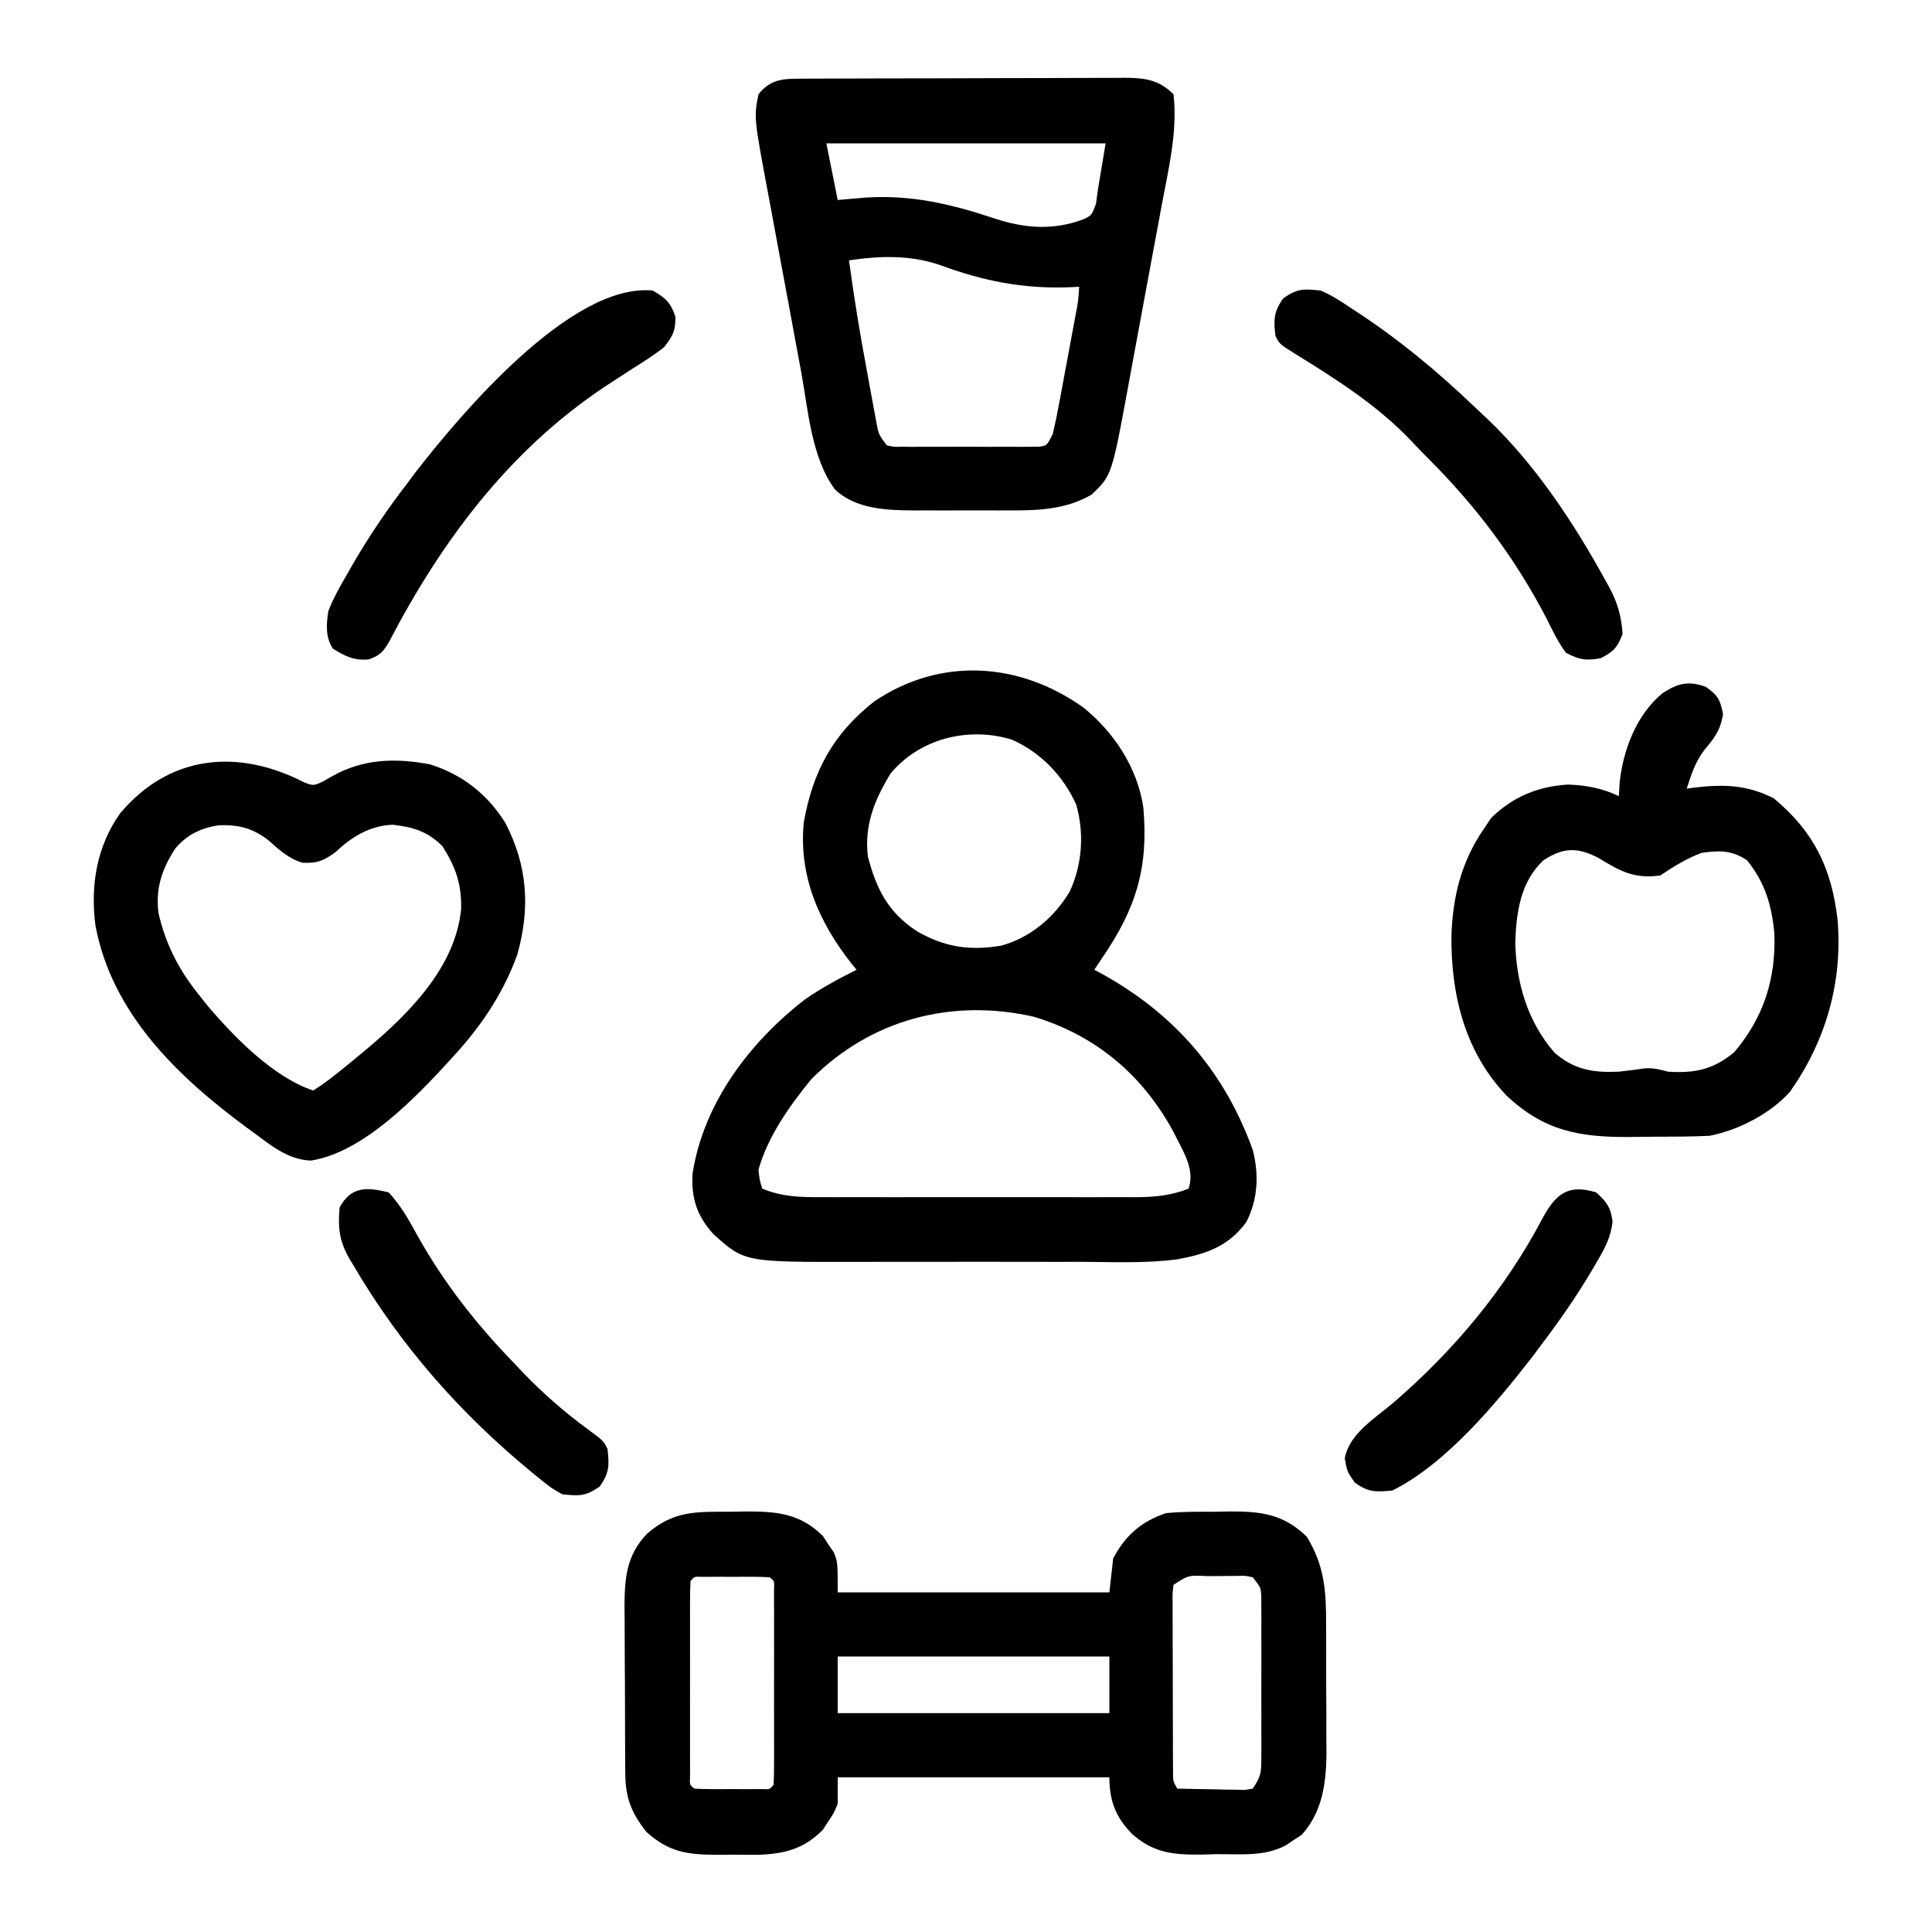
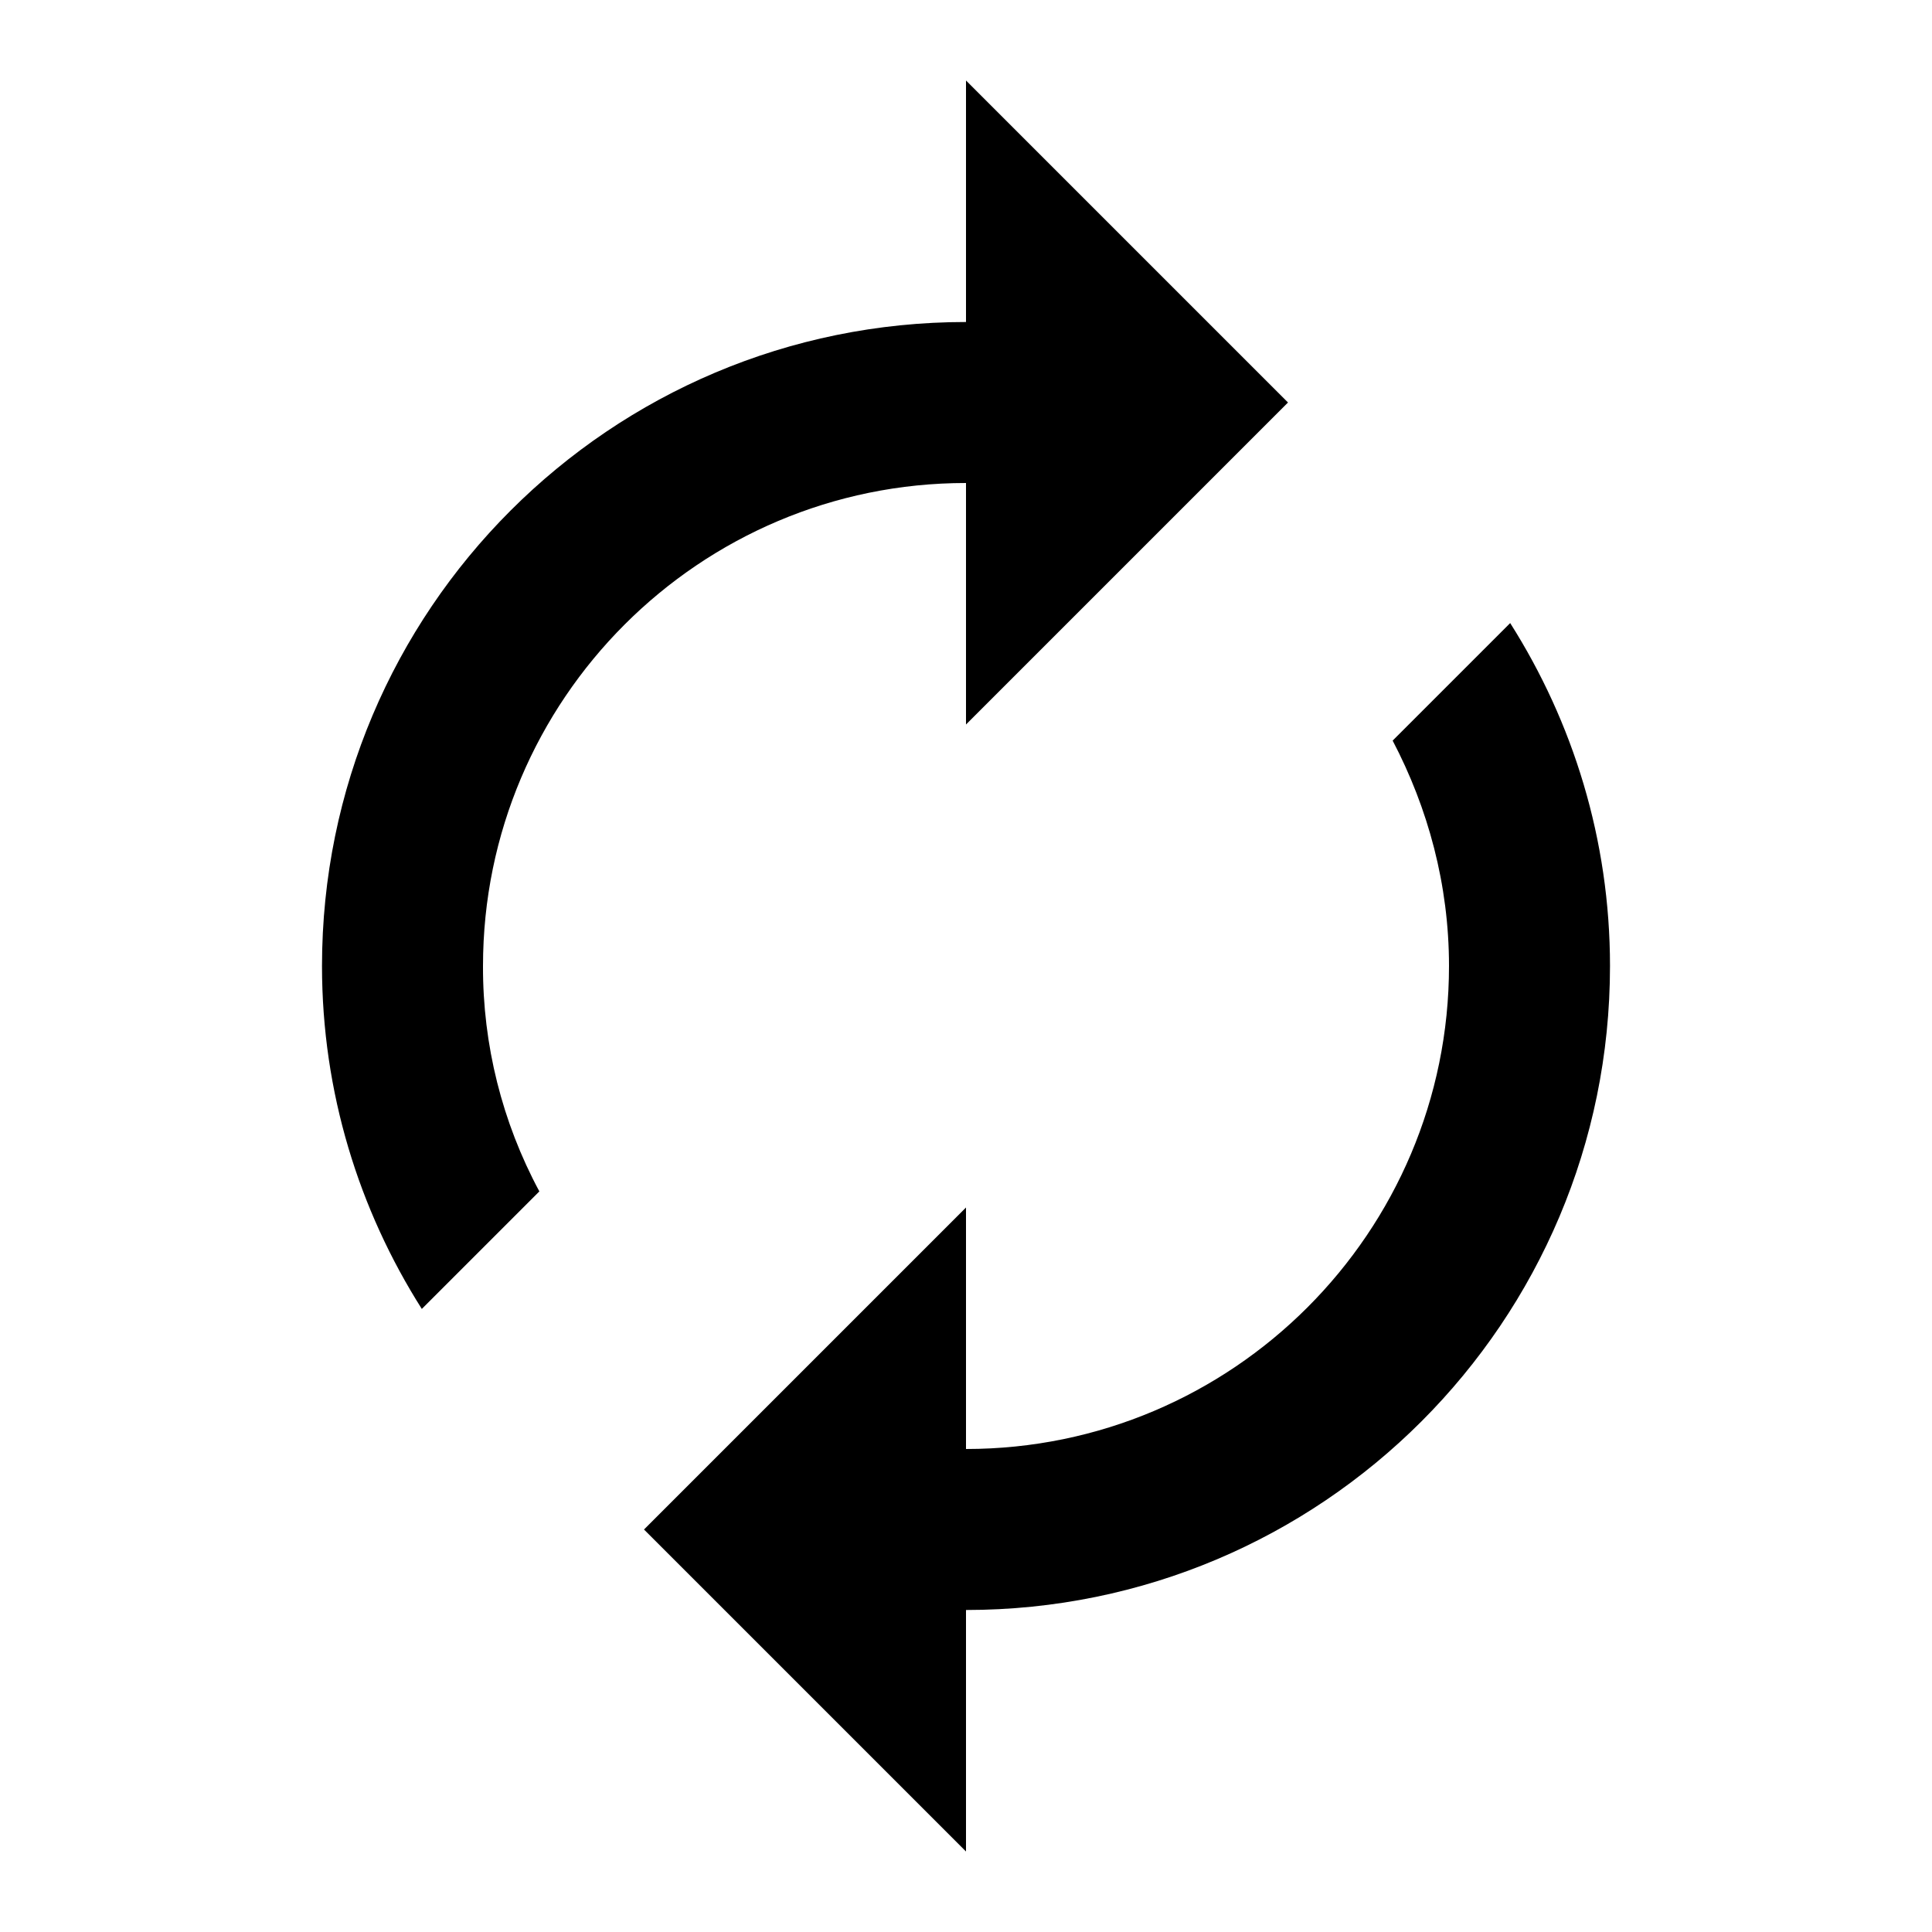
- <svg xmlns="http://www.w3.org/2000/svg" version="1.1" width="512" height="512">
-   <path d="M0 0 C1.25 -0.024 2.501 -0.049 3.789 -0.074 C12.107 -0.101 18.289 0.443 24.344 6.453 C24.808 7.17 25.272 7.887 25.75 8.625 C26.235 9.331 26.719 10.038 27.219 10.766 C28.25 13.375 28.25 13.375 28.25 21.375 C52.01 21.375 75.77 21.375 100.25 21.375 C100.58 18.405 100.91 15.435 101.25 12.375 C104.473 6.274 108.727 2.56 115.25 0.375 C119.679 -0.066 124.114 0.005 128.562 0 C129.761 -0.024 130.959 -0.049 132.193 -0.074 C140.496 -0.102 146.392 0.621 152.562 6.625 C157.315 14.37 157.706 21.15 157.684 30.055 C157.689 31.263 157.694 32.471 157.699 33.715 C157.706 36.262 157.705 38.808 157.696 41.355 C157.688 45.231 157.716 49.105 157.748 52.98 C157.75 55.464 157.749 57.947 157.746 60.43 C157.757 61.578 157.769 62.726 157.78 63.909 C157.712 71.868 156.737 79.514 151.215 85.629 C150.546 86.061 149.877 86.493 149.188 86.938 C148.516 87.393 147.844 87.848 147.152 88.316 C141.457 91.486 134.894 90.68 128.562 90.75 C127.308 90.787 126.053 90.825 124.76 90.863 C117.259 90.934 111.974 90.479 106.25 85.375 C101.883 80.893 100.25 76.615 100.25 70.375 C76.49 70.375 52.73 70.375 28.25 70.375 C28.25 72.685 28.25 74.995 28.25 77.375 C27.219 79.887 27.219 79.887 25.75 82.062 C25.286 82.788 24.822 83.514 24.344 84.262 C19.41 89.241 14.541 90.601 7.59 90.906 C5.122 90.917 2.655 90.906 0.188 90.875 C-1.053 90.89 -2.294 90.906 -3.572 90.922 C-11.572 90.888 -16.398 90.269 -22.457 84.848 C-26.437 79.771 -27.993 75.864 -28.041 69.427 C-28.053 68.251 -28.066 67.076 -28.079 65.866 C-28.083 63.973 -28.083 63.973 -28.086 62.043 C-28.093 60.737 -28.099 59.432 -28.106 58.086 C-28.118 55.325 -28.122 52.564 -28.121 49.802 C-28.12 46.282 -28.148 42.762 -28.182 39.242 C-28.21 35.863 -28.209 32.484 -28.211 29.105 C-28.225 27.85 -28.24 26.595 -28.254 25.301 C-28.215 17.723 -27.798 11.605 -22.303 5.863 C-15.198 -0.373 -9.118 0.009 0 0 Z M-10.75 18.375 C-10.849 20.058 -10.878 21.744 -10.879 23.43 C-10.883 24.508 -10.886 25.585 -10.889 26.696 C-10.887 27.869 -10.885 29.042 -10.883 30.25 C-10.884 31.445 -10.885 32.64 -10.886 33.871 C-10.886 36.403 -10.885 38.935 -10.88 41.467 C-10.875 45.358 -10.88 49.249 -10.887 53.141 C-10.886 55.594 -10.885 58.047 -10.883 60.5 C-10.885 61.673 -10.887 62.846 -10.889 64.054 C-10.886 65.132 -10.883 66.21 -10.879 67.32 C-10.879 68.274 -10.878 69.228 -10.877 70.211 C-10.992 72.355 -10.992 72.355 -9.75 73.375 C-8.273 73.474 -6.792 73.506 -5.312 73.508 C-3.971 73.51 -3.971 73.51 -2.602 73.512 C-1.19 73.506 -1.19 73.506 0.25 73.5 C1.191 73.504 2.132 73.508 3.102 73.512 C3.996 73.51 4.891 73.509 5.812 73.508 C7.052 73.506 7.052 73.506 8.316 73.504 C10.257 73.588 10.257 73.588 11.25 72.375 C11.349 70.692 11.378 69.006 11.379 67.32 C11.383 66.242 11.386 65.165 11.389 64.054 C11.387 62.881 11.385 61.708 11.383 60.5 C11.384 59.305 11.385 58.11 11.386 56.879 C11.386 54.347 11.385 51.815 11.38 49.283 C11.375 45.392 11.38 41.501 11.387 37.609 C11.386 35.156 11.385 32.703 11.383 30.25 C11.385 29.077 11.387 27.904 11.389 26.696 C11.386 25.618 11.383 24.54 11.379 23.43 C11.379 22.476 11.378 21.522 11.377 20.539 C11.492 18.395 11.492 18.395 10.25 17.375 C8.773 17.276 7.292 17.244 5.812 17.242 C4.918 17.241 4.023 17.24 3.102 17.238 C1.69 17.244 1.69 17.244 0.25 17.25 C-0.691 17.246 -1.632 17.242 -2.602 17.238 C-3.943 17.24 -3.943 17.24 -5.312 17.242 C-6.552 17.244 -6.552 17.244 -7.816 17.246 C-9.757 17.162 -9.757 17.162 -10.75 18.375 Z M117.25 19.375 C116.951 21.665 116.951 21.665 117.007 24.344 C117.004 25.378 117.001 26.413 116.998 27.479 C117.005 28.599 117.012 29.72 117.02 30.875 C117.02 32.022 117.02 33.168 117.021 34.35 C117.024 36.777 117.032 39.205 117.044 41.633 C117.062 45.359 117.065 49.086 117.064 52.812 C117.069 55.167 117.075 57.521 117.082 59.875 C117.083 60.996 117.084 62.117 117.085 63.271 C117.092 64.306 117.098 65.34 117.105 66.406 C117.109 67.32 117.112 68.233 117.116 69.174 C117.108 71.418 117.108 71.418 118.25 73.375 C121.542 73.462 124.833 73.515 128.125 73.562 C129.531 73.6 129.531 73.6 130.965 73.639 C131.861 73.648 132.757 73.658 133.68 73.668 C134.921 73.692 134.921 73.692 136.187 73.716 C136.868 73.603 137.549 73.491 138.25 73.375 C140.412 70.132 140.502 69.236 140.509 65.492 C140.515 64.501 140.521 63.51 140.528 62.489 C140.524 61.42 140.52 60.351 140.516 59.25 C140.518 58.152 140.519 57.053 140.521 55.921 C140.523 53.598 140.519 51.275 140.511 48.951 C140.5 45.389 140.511 41.828 140.523 38.266 C140.522 36.01 140.52 33.755 140.516 31.5 C140.52 30.431 140.524 29.362 140.528 28.261 C140.522 27.27 140.515 26.279 140.509 25.258 C140.507 24.385 140.506 23.513 140.504 22.614 C140.391 20.09 140.391 20.09 138.25 17.375 C136.256 16.928 136.256 16.928 133.969 17.012 C132.706 17.013 132.706 17.013 131.418 17.014 C130.538 17.03 129.657 17.046 128.75 17.062 C127.87 17.059 126.989 17.056 126.082 17.053 C121.148 16.817 121.148 16.817 117.25 19.375 Z M28.25 38.375 C28.25 43.325 28.25 48.275 28.25 53.375 C52.01 53.375 75.77 53.375 100.25 53.375 C100.25 48.425 100.25 43.475 100.25 38.375 C76.49 38.375 52.73 38.375 28.25 38.375 Z " fill="#000000" transform="translate(193.75,400.625)" />
-   <path d="M0 0 C8.164 6.563 14.378 16.057 15.906 26.508 C17.301 42.493 14.008 53.236 4.906 66.508 C4.246 67.498 3.586 68.488 2.906 69.508 C3.633 69.897 4.36 70.286 5.109 70.688 C24.279 81.354 37.425 96.567 44.883 117.211 C46.583 123.696 46.288 130.297 43.219 136.32 C38.535 142.776 32.629 144.816 25.006 146.223 C16.649 147.358 8.039 146.933 -0.375 146.906 C-2.638 146.908 -4.902 146.911 -7.165 146.915 C-11.892 146.919 -16.619 146.913 -21.346 146.899 C-27.378 146.882 -33.409 146.892 -39.441 146.91 C-44.11 146.921 -48.779 146.917 -53.448 146.909 C-55.671 146.907 -57.894 146.91 -60.117 146.917 C-89.803 146.99 -89.803 146.99 -98.094 139.508 C-102.445 134.611 -103.913 130.082 -103.57 123.555 C-100.637 104.798 -88.445 88.716 -73.734 77.336 C-69.397 74.333 -64.804 71.872 -60.094 69.508 C-60.457 69.07 -60.821 68.631 -61.195 68.18 C-69.99 57.085 -75.451 44.807 -74.094 30.508 C-71.693 16.961 -66.396 7.057 -55.449 -1.578 C-37.928 -13.46 -16.947 -12.078 0 0 Z M-51.094 17.508 C-55.349 24.493 -58.087 31.216 -57.094 39.508 C-54.834 48.165 -51.73 54.266 -44.156 59.258 C-36.814 63.51 -30.125 64.53 -21.766 63.113 C-14.022 61.015 -7.687 55.615 -3.594 48.758 C-0.279 41.576 0.297 33.36 -1.895 25.715 C-5.323 18.115 -11.286 11.9 -18.969 8.508 C-30.442 5.025 -43.32 8.172 -51.094 17.508 Z M-72.094 98.508 C-77.831 105.547 -83.631 113.674 -86.094 122.508 C-85.788 125.24 -85.788 125.24 -85.094 127.508 C-79.75 129.707 -75.02 129.792 -69.344 129.767 C-67.897 129.772 -67.897 129.772 -66.42 129.777 C-63.239 129.786 -60.059 129.78 -56.879 129.773 C-54.662 129.775 -52.446 129.777 -50.229 129.779 C-45.586 129.782 -40.944 129.778 -36.301 129.769 C-30.358 129.757 -24.416 129.764 -18.473 129.776 C-13.896 129.783 -9.319 129.781 -4.742 129.775 C-2.552 129.774 -0.361 129.776 1.83 129.78 C4.896 129.785 7.961 129.778 11.027 129.767 C11.928 129.771 12.828 129.775 13.756 129.779 C18.827 129.745 23.165 129.394 27.906 127.508 C29.679 122.191 26.249 117.349 23.906 112.508 C15.753 97.433 3.429 86.992 -13.031 81.98 C-34.768 76.999 -56.229 82.595 -72.094 98.508 Z " fill="#000000" transform="translate(287.0938,187.4922)" />
-   <path d="M0 0 C0.821 -0.006 1.643 -0.011 2.489 -0.017 C3.387 -0.018 4.285 -0.02 5.21 -0.021 C6.158 -0.026 7.106 -0.031 8.083 -0.036 C11.225 -0.05 14.366 -0.057 17.507 -0.063 C19.688 -0.068 21.869 -0.074 24.05 -0.08 C28.625 -0.09 33.199 -0.096 37.774 -0.1 C43.638 -0.105 49.501 -0.129 55.364 -0.158 C59.87 -0.176 64.375 -0.182 68.881 -0.183 C71.043 -0.186 73.205 -0.194 75.366 -0.207 C78.39 -0.224 81.413 -0.222 84.436 -0.216 C85.33 -0.225 86.224 -0.234 87.144 -0.244 C92.368 -0.209 96.071 0.259 99.952 4.14 C101.058 14.008 98.625 23.905 96.812 33.547 C96.484 35.321 96.158 37.095 95.832 38.869 C95.149 42.571 94.459 46.273 93.763 49.973 C92.878 54.687 92.011 59.405 91.148 64.124 C90.477 67.783 89.797 71.441 89.115 75.098 C88.791 76.836 88.471 78.574 88.153 80.313 C83.614 105.082 83.614 105.082 78.265 110.203 C71.425 114.204 63.971 114.443 56.202 114.406 C55.304 114.408 54.406 114.41 53.481 114.412 C51.595 114.413 49.709 114.41 47.824 114.401 C44.96 114.39 42.097 114.401 39.234 114.414 C37.39 114.413 35.546 114.41 33.702 114.406 C32.858 114.41 32.014 114.414 31.145 114.418 C23.948 114.362 15.694 114.084 10.21 108.834 C3.993 100.461 3.109 87.743 1.281 77.734 C0.951 75.96 0.62 74.186 0.289 72.412 C-0.4 68.712 -1.081 65.01 -1.758 61.308 C-2.621 56.588 -3.502 51.872 -4.388 47.157 C-5.072 43.5 -5.748 39.842 -6.421 36.183 C-6.741 34.444 -7.065 32.706 -7.392 30.968 C-11.263 10.322 -11.263 10.322 -10.048 4.14 C-7.308 0.612 -4.304 0.018 0 0 Z M7.952 17.14 C8.942 22.09 9.932 27.04 10.952 32.14 C13.324 31.934 15.696 31.728 18.14 31.515 C30.417 30.686 41.121 33.217 52.711 37.107 C60.69 39.689 68.181 40.239 76.14 37.226 C78.265 36.177 78.265 36.177 79.39 33.203 C79.668 31.192 79.668 31.192 79.952 29.14 C80.612 25.18 81.272 21.22 81.952 17.14 C57.532 17.14 33.112 17.14 7.952 17.14 Z M13.952 48.14 C15.236 57.714 16.781 67.21 18.557 76.704 C18.959 78.863 19.35 81.024 19.741 83.185 C19.999 84.57 20.256 85.955 20.515 87.34 C20.743 88.575 20.971 89.811 21.206 91.085 C21.804 94.288 21.804 94.288 23.952 97.14 C25.827 97.596 25.827 97.596 28.003 97.529 C29.255 97.543 29.255 97.543 30.531 97.557 C31.433 97.551 32.335 97.545 33.265 97.539 C34.19 97.542 35.114 97.545 36.067 97.548 C38.024 97.55 39.981 97.544 41.938 97.532 C44.941 97.516 47.942 97.531 50.945 97.551 C52.843 97.549 54.741 97.545 56.64 97.539 C57.993 97.548 57.993 97.548 59.374 97.557 C60.208 97.548 61.042 97.538 61.902 97.529 C62.637 97.526 63.373 97.524 64.131 97.521 C66.369 97.275 66.369 97.275 67.952 94.14 C68.604 91.365 69.171 88.625 69.679 85.824 C69.908 84.606 69.908 84.606 70.141 83.363 C70.462 81.648 70.78 79.932 71.094 78.216 C71.576 75.583 72.068 72.953 72.562 70.322 C72.872 68.656 73.182 66.99 73.491 65.324 C73.638 64.534 73.785 63.745 73.936 62.931 C74.683 59.061 74.683 59.061 74.952 55.14 C73.498 55.21 73.498 55.21 72.015 55.281 C60.01 55.673 49.542 53.61 38.265 49.453 C30.363 46.677 22.113 46.901 13.952 48.14 Z " fill="#000000" transform="translate(211.0476,20.85956)" />
-   <path d="M0 0 C3.208 2.195 3.888 3.417 4.625 7.25 C3.887 11.678 2.334 13.552 -0.465 16.934 C-2.796 20.071 -3.809 23.296 -5 27 C-3.966 26.857 -3.966 26.857 -2.91 26.711 C4.849 25.796 11.032 25.976 18.062 29.562 C28.784 38.459 33.466 48.255 35 62 C36.296 78.513 31.831 93.881 22.344 107.352 C17.103 113.183 8.678 117.528 1 119 C-1.501 119.118 -3.975 119.188 -6.477 119.203 C-7.564 119.212 -7.564 119.212 -8.674 119.22 C-10.209 119.23 -11.744 119.236 -13.279 119.24 C-15.596 119.25 -17.913 119.281 -20.23 119.312 C-33.6 119.409 -42.967 117.624 -52.84 108.254 C-63.824 96.693 -67.517 81.505 -67.354 65.907 C-67.004 55.665 -64.755 46.521 -59 38 C-58.278 36.928 -57.556 35.855 -56.812 34.75 C-51.112 29.176 -44.405 26.382 -36.465 25.918 C-31.803 26.073 -27.19 26.905 -23 29 C-22.918 27.721 -22.835 26.442 -22.75 25.125 C-21.775 16.516 -18.221 7.241 -11.336 1.648 C-7.296 -0.968 -4.53 -1.611 0 0 Z M-43 46 C-49.074 51.727 -50.179 59.813 -50.438 67.812 C-50.169 78.552 -47.165 88.809 -40 97 C-34.779 101.538 -29.739 102.315 -23 102 C-20.685 101.746 -18.382 101.457 -16.078 101.121 C-13.817 100.989 -12.173 101.402 -10 102 C-2.939 102.463 1.999 101.501 7.625 96.812 C15.351 87.663 18.688 77.417 18.219 65.336 C17.525 57.925 15.751 51.878 11 46 C6.935 43.29 3.775 43.352 -1 44 C-5.027 45.474 -8.444 47.63 -12 50 C-18.769 50.967 -22.557 48.965 -28.289 45.41 C-33.943 42.469 -37.667 42.522 -43 46 Z " fill="#000000" transform="translate(452,182)" />
-   <path d="M0 0 C2.525 0.986 2.525 0.986 5.043 -0.141 C5.877 -0.619 6.711 -1.097 7.57 -1.59 C15.739 -6.184 24.304 -6.468 33.52 -4.699 C42.046 -2.023 48.697 3.22 53.43 10.801 C59.315 22.179 60.072 33.269 56.609 45.648 C53.082 55.492 47.475 63.996 40.508 71.723 C40.068 72.212 39.627 72.701 39.174 73.206 C29.949 83.308 15.949 98.074 1.945 100.285 C-4.218 100.081 -8.693 96.25 -13.492 92.723 C-14.042 92.321 -14.592 91.919 -15.159 91.505 C-33.447 78.018 -50.897 61.266 -55.207 37.918 C-56.565 27.463 -54.88 16.958 -48.617 8.223 C-35.661 -7.195 -17.531 -8.986 0 0 Z M-34.07 17.629 C-37.602 23.069 -39.315 28.176 -38.492 34.723 C-36.489 43.277 -32.999 49.935 -27.492 56.723 C-26.806 57.584 -26.121 58.445 -25.414 59.332 C-18.349 67.646 -8.021 78.213 2.508 81.723 C4.639 80.386 6.499 79.046 8.445 77.473 C9.018 77.018 9.591 76.564 10.181 76.095 C11.972 74.656 13.743 73.195 15.508 71.723 C16.047 71.272 16.587 70.822 17.143 70.358 C28.225 60.974 40.249 48.82 41.711 33.609 C41.851 27.049 40.313 22.56 36.758 16.973 C32.857 13.072 28.986 11.887 23.57 11.285 C17.551 11.541 12.794 14.407 8.508 18.473 C5.437 20.776 3.521 21.578 -0.344 21.355 C-3.978 20.285 -6.521 17.933 -9.316 15.449 C-13.34 12.256 -17.23 11.243 -22.375 11.418 C-27.139 12.104 -30.977 13.893 -34.07 17.629 Z " fill="#000000" transform="translate(80.49219,207.2773)" />
-   <path d="M0 0 C2.749 1.161 5.151 2.716 7.625 4.375 C8.321 4.828 9.017 5.28 9.734 5.747 C20.895 13.108 30.95 21.429 40.603 30.666 C41.794 31.804 42.999 32.927 44.207 34.047 C56.942 46.185 67.139 61.641 75.562 77 C75.897 77.599 76.232 78.197 76.577 78.814 C78.72 82.856 79.692 86.442 80 91 C78.643 94.591 77.61 95.688 74.188 97.438 C70.178 98.145 68.637 97.866 65 96 C62.896 93.182 61.423 90.087 59.875 86.938 C51.481 70.834 41.229 57.213 28.395 44.398 C27.003 43.005 25.626 41.595 24.289 40.148 C15.439 30.717 4.263 23.563 -6.696 16.817 C-10.898 14.203 -10.898 14.203 -12 12 C-12.491 7.667 -12.477 5.68 -9.938 2.062 C-6.19 -0.569 -4.524 -0.48 0 0 Z " fill="#000000" transform="translate(350,77)" />
-   <path d="M0 0 C3.416 1.974 4.723 3.185 6 6.938 C6 10.798 5.345 11.922 3 15 C0.276 17.145 -2.63 18.968 -5.562 20.812 C-7.204 21.877 -8.843 22.945 -10.48 24.016 C-11.266 24.529 -12.052 25.043 -12.861 25.572 C-38.194 42.48 -56.085 66.536 -69.954 93.207 C-71.422 95.723 -72.521 96.845 -75.312 97.75 C-79.207 98.112 -81.558 96.895 -84.812 94.875 C-86.786 91.76 -86.52 88.525 -86 85 C-84.706 81.593 -82.96 78.518 -81.125 75.375 C-80.628 74.5 -80.13 73.625 -79.618 72.723 C-75.216 65.106 -70.362 57.966 -65 51 C-64.354 50.131 -63.708 49.262 -63.043 48.367 C-51.142 33.015 -21.715 -2.129 0 0 Z " fill="#000000" transform="translate(173,77)" />
-   <path d="M0 0 C3.213 3.464 5.378 7.302 7.625 11.438 C14.612 23.927 23.069 34.734 33 45 C33.886 45.937 34.771 46.874 35.684 47.84 C41.05 53.393 46.638 58.267 52.849 62.829 C56.909 65.818 56.909 65.818 58 68 C58.491 72.333 58.477 74.32 55.938 77.938 C52.218 80.549 50.48 80.478 46 80 C42.93 78.234 42.93 78.234 39.875 75.75 C39.045 75.079 39.045 75.079 38.198 74.394 C19.098 58.736 3.198 40.722 -9.312 19.375 C-9.692 18.749 -10.071 18.123 -10.461 17.478 C-13.147 12.694 -13.451 9.33 -13 4 C-9.958 -1.649 -5.825 -1.431 0 0 Z " fill="#000000" transform="translate(103,316)" />
-   <path d="M0 0 C2.78 2.495 3.873 3.988 4.34 7.707 C3.907 11.906 2.239 14.938 0.125 18.5 C-0.48 19.545 -0.48 19.545 -1.098 20.61 C-5.298 27.729 -10.004 34.423 -15 41 C-15.66 41.886 -16.32 42.771 -17 43.684 C-26.663 56.083 -39.771 71.896 -54 79 C-58.447 79.414 -60.242 79.532 -63.938 76.938 C-66 74 -66 74 -66.625 70.5 C-65.449 63.916 -58.617 59.888 -53.688 55.688 C-37.665 41.862 -24.09 25.63 -14.188 6.812 C-10.714 0.409 -7.422 -2.294 0 0 Z " fill="#000000" transform="translate(423,316)" />
+ <svg xmlns="http://www.w3.org/2000/svg" viewBox="0 0 24 24" fill="#000000">
+   <path d="M12 6v3l4-4-4-4v3c-4.42 0-8 3.58-8 8 0 1.57.46 3.03 1.24 4.26L6.7 14.8A5.87 5.87 0 0 1 6 12c0-3.31 2.69-6 6-6zm6.76 1.74L17.3 9.2c.44.84.7 1.79.7 2.8 0 3.31-2.69 6-6 6v-3l-4 4 4 4v-3c4.42 0 8-3.58 8-8 0-1.57-.46-3.03-1.24-4.26z" />
</svg>
